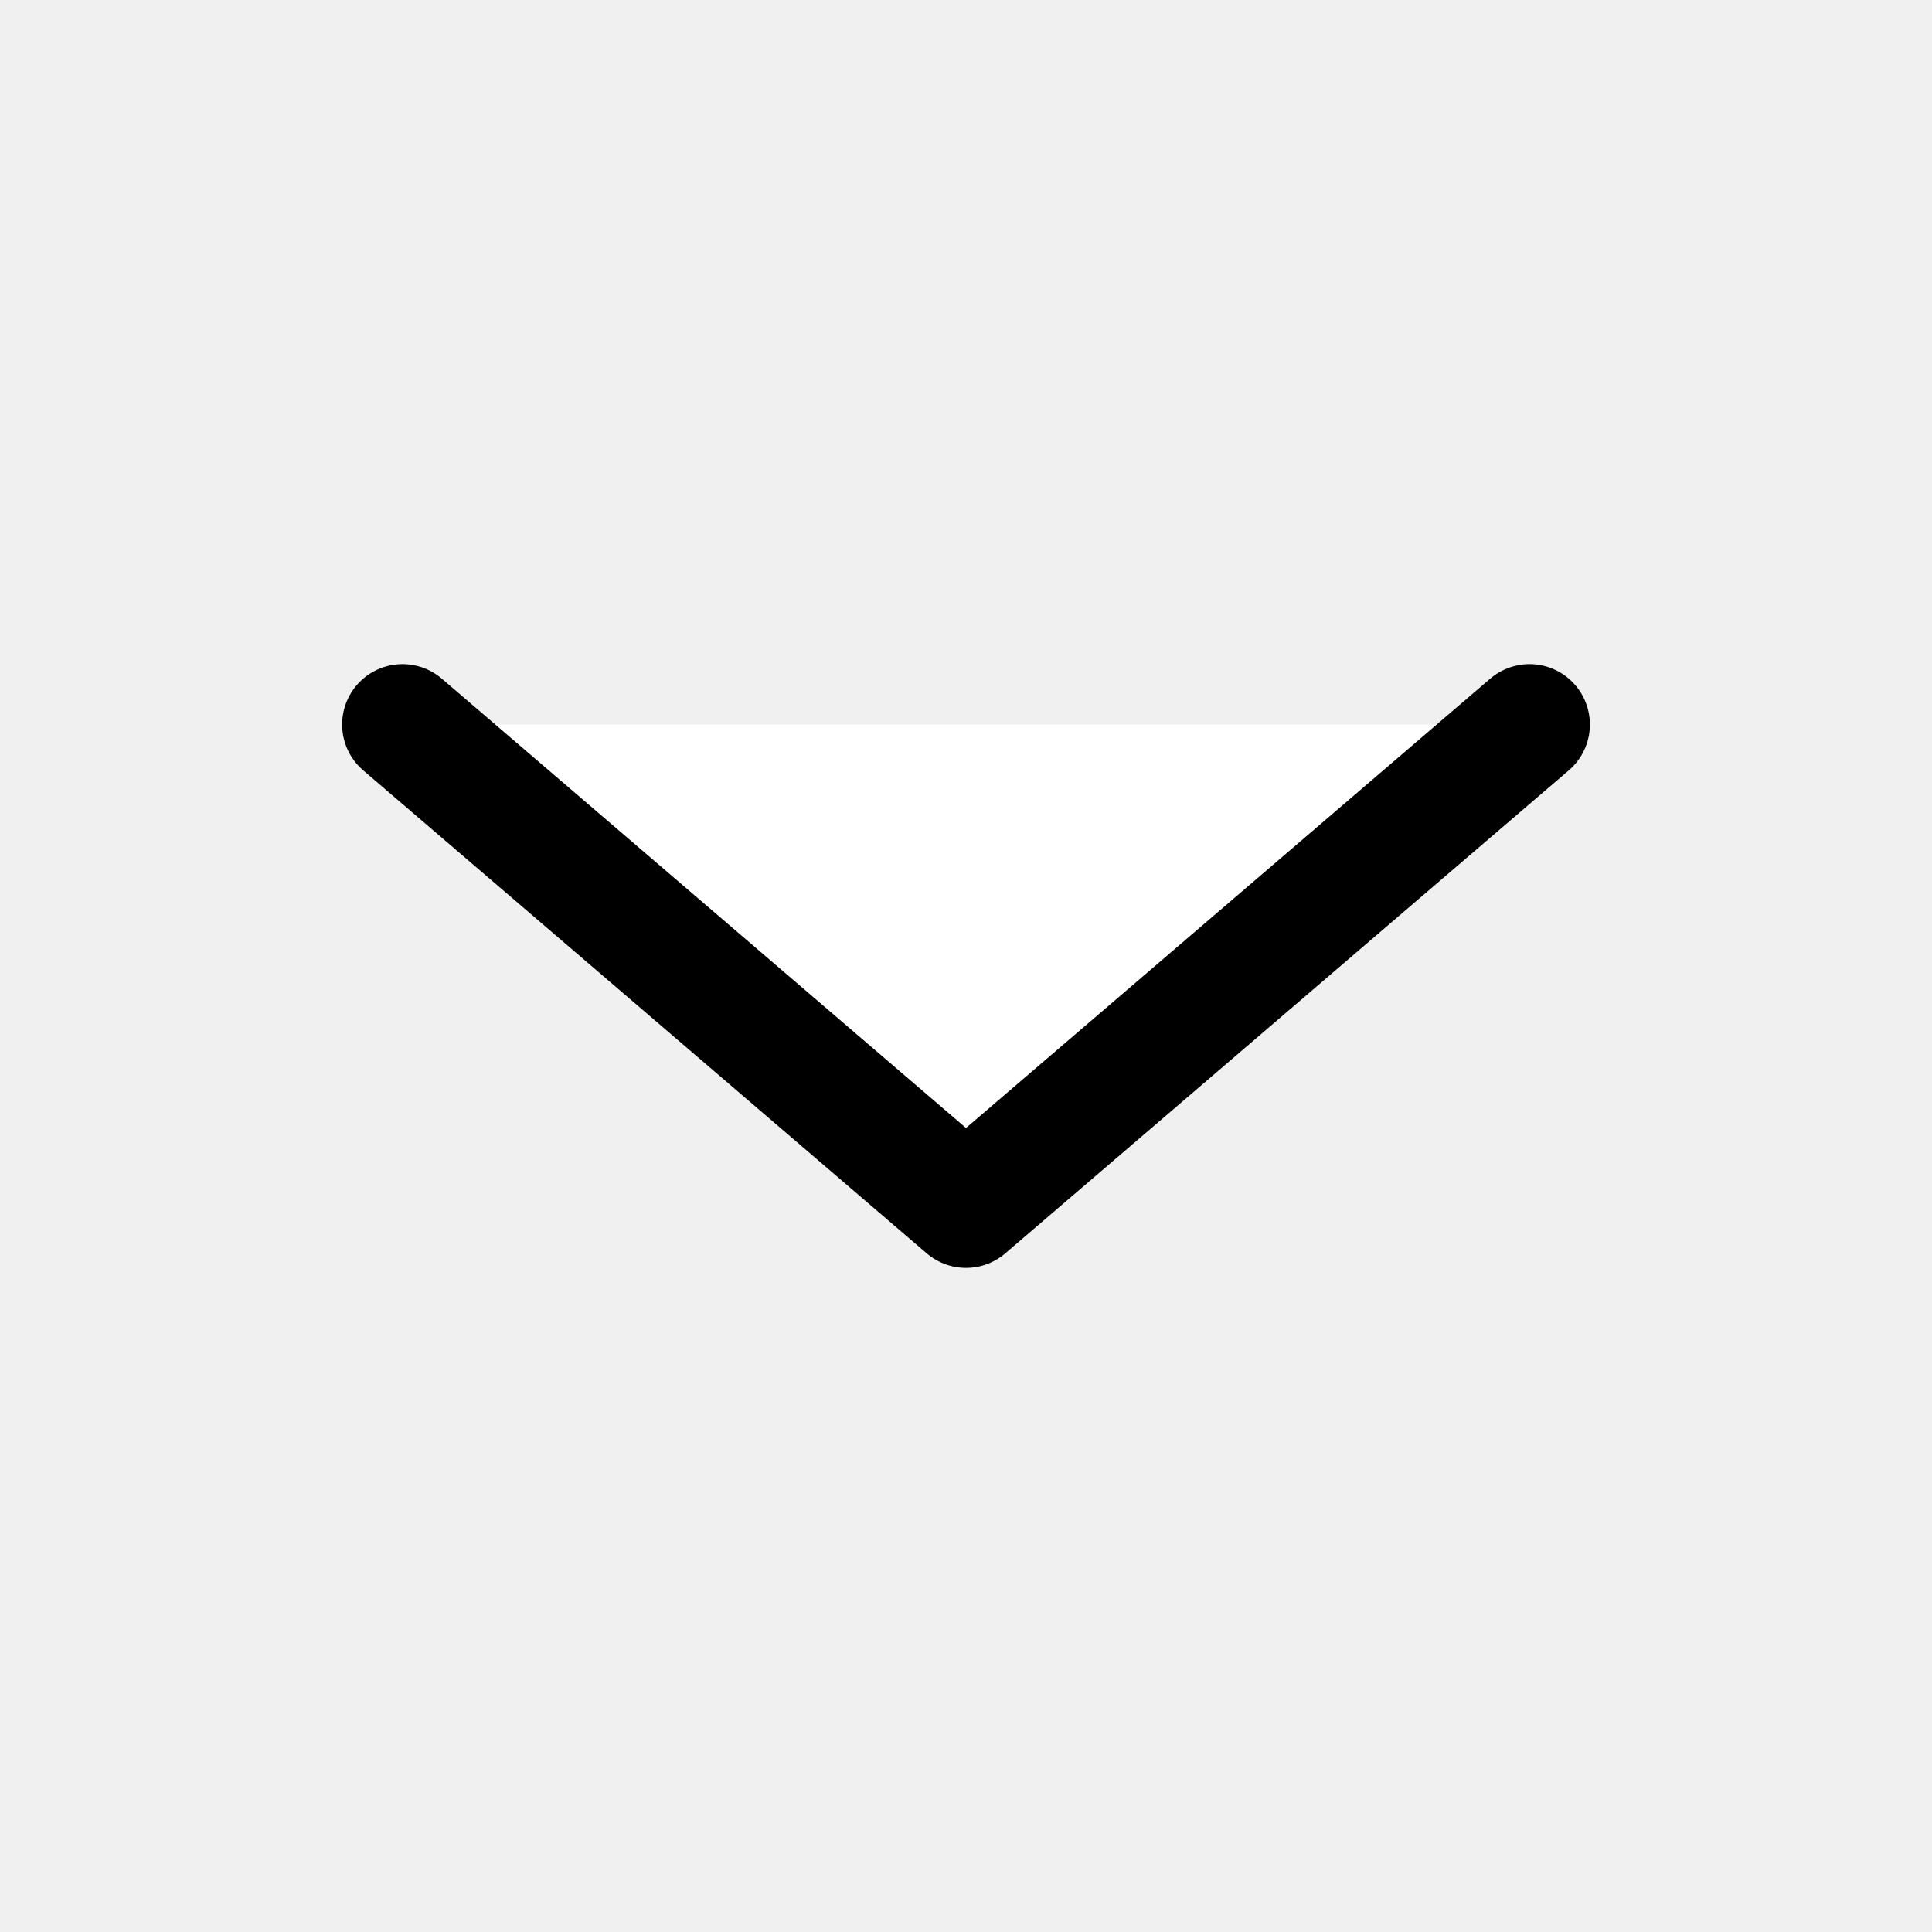
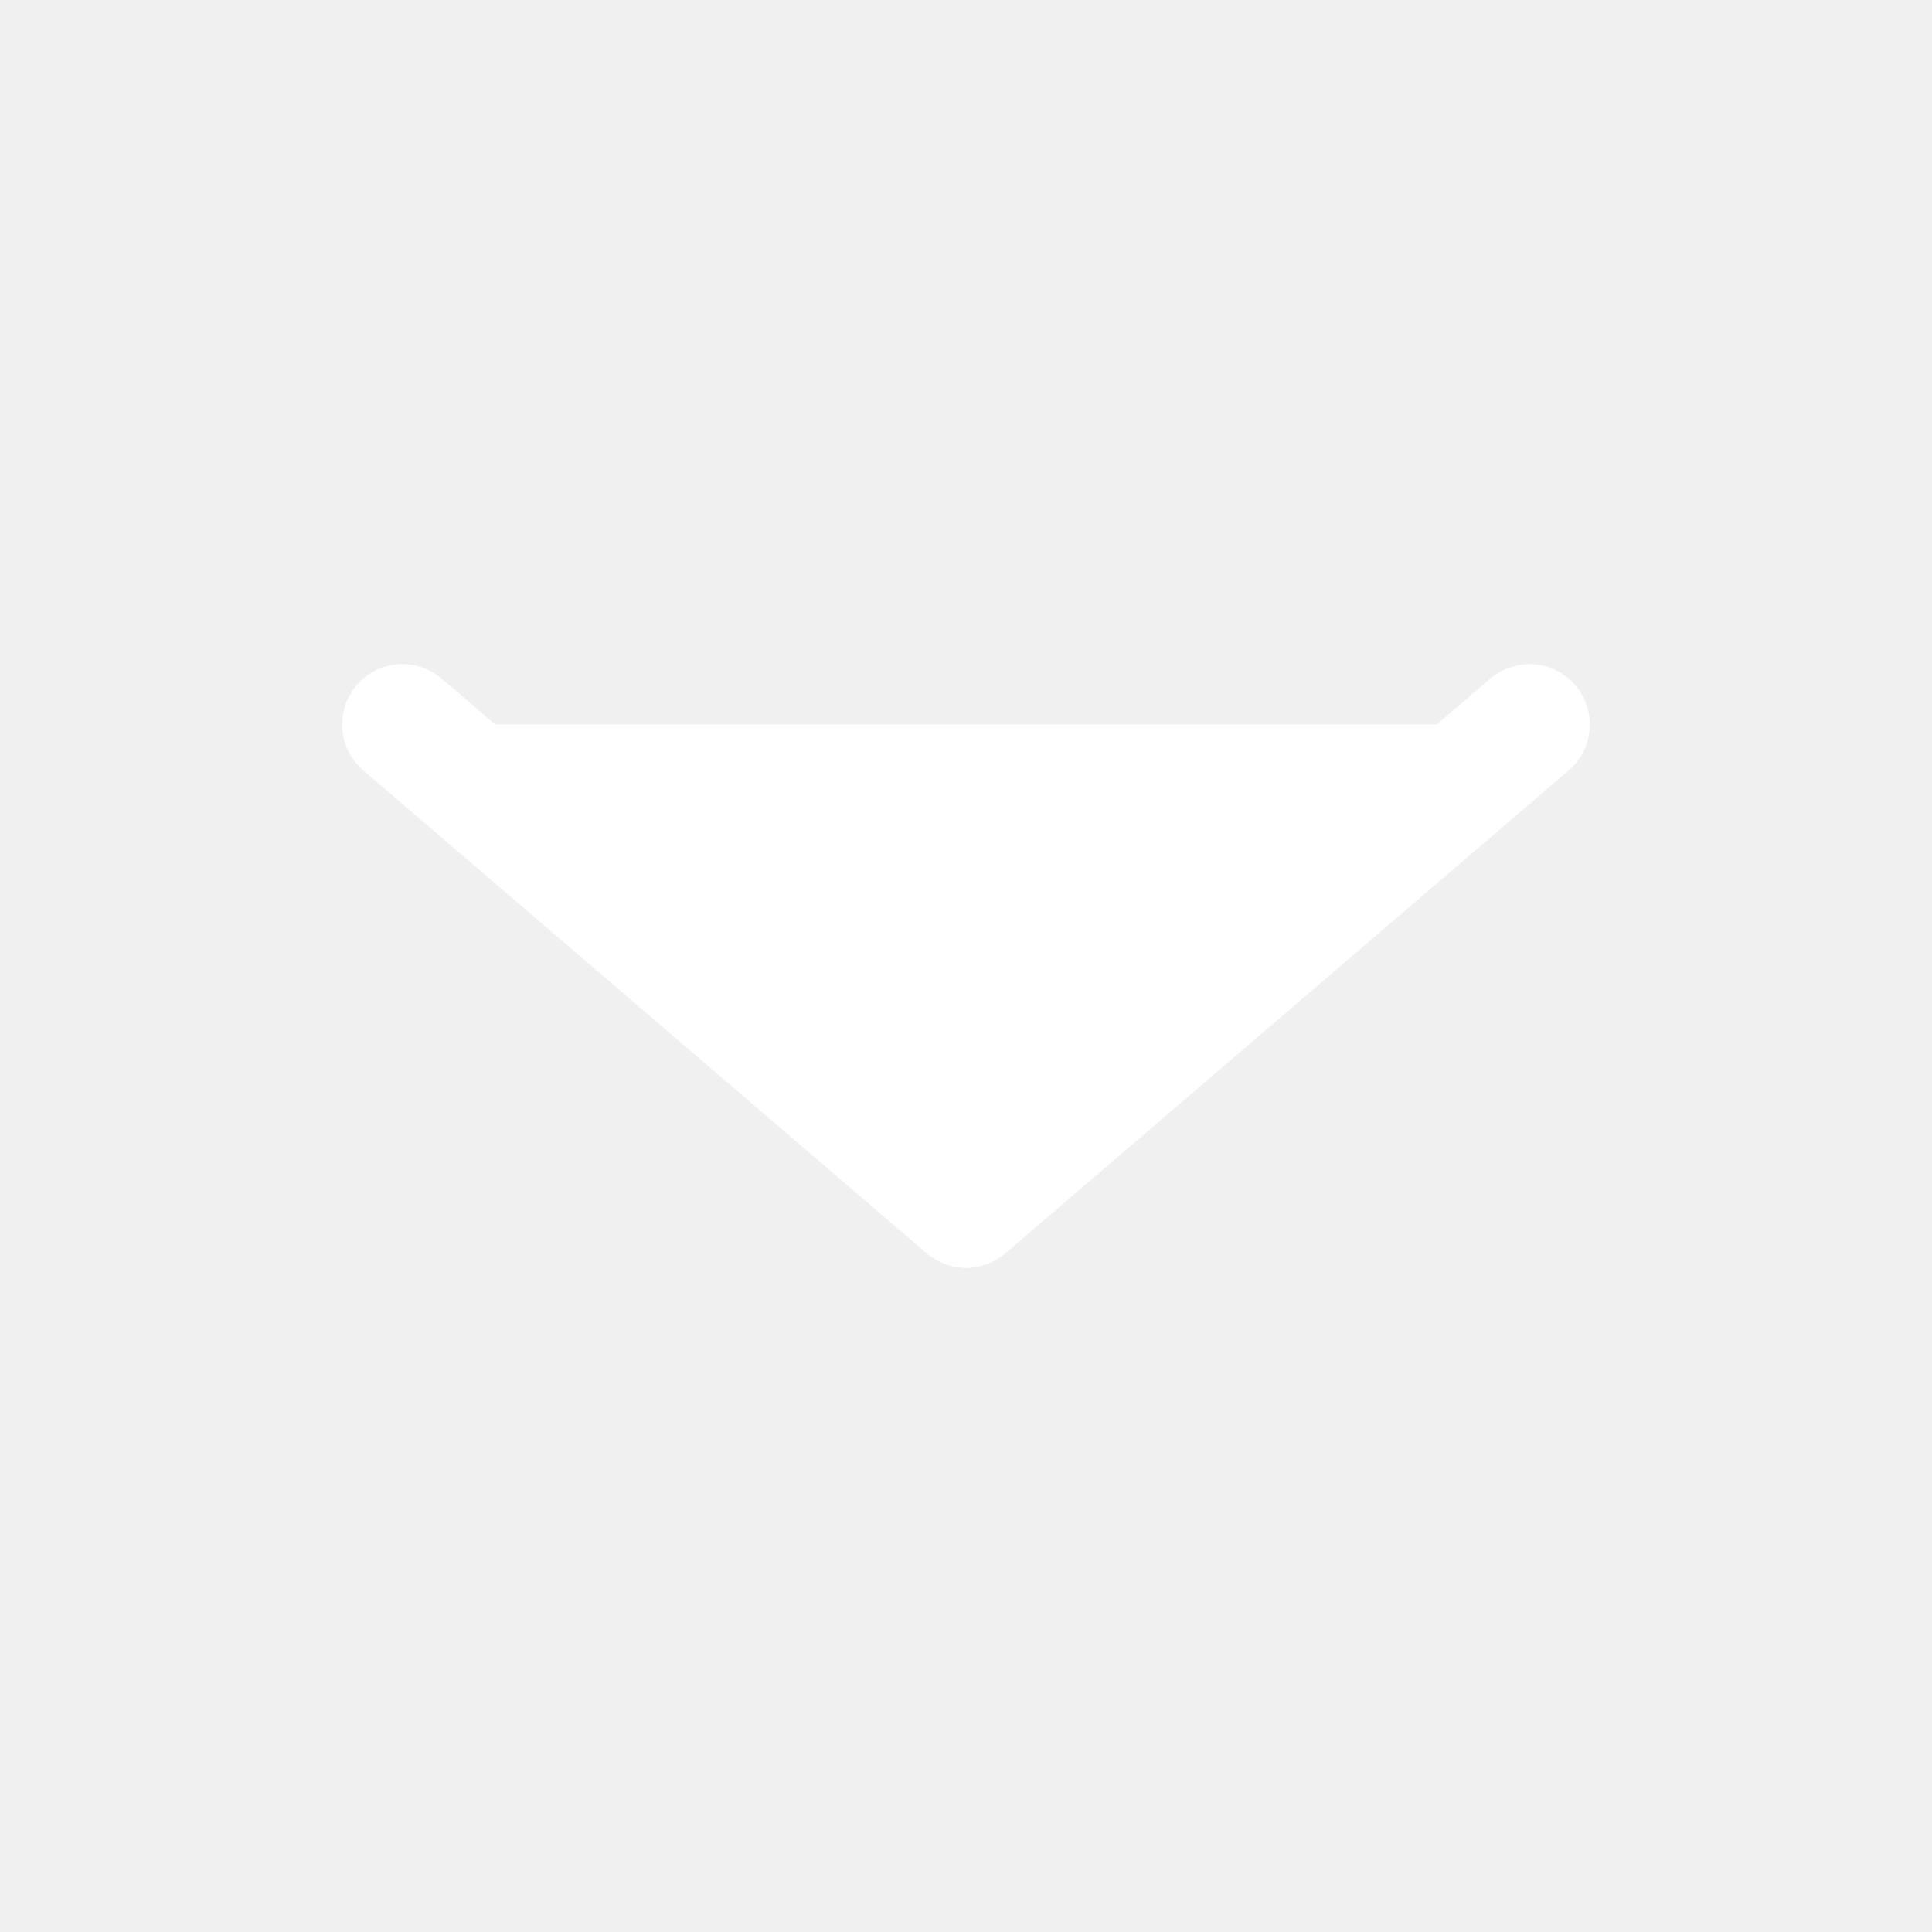
<svg xmlns="http://www.w3.org/2000/svg" width="1em" height="1em" viewBox="0 0 24 24">
-   <path fill="#ffffff" stroke="currentColor" stroke-linecap="round" stroke-linejoin="round" stroke-width="1.5" d="m19 9l-7 6l-7-6" />
+   <path fill="#ffffff" stroke="#ffffff" stroke-linecap="round" stroke-linejoin="round" stroke-width="1.5" d="m19 9l-7 6l-7-6" />
</svg>
